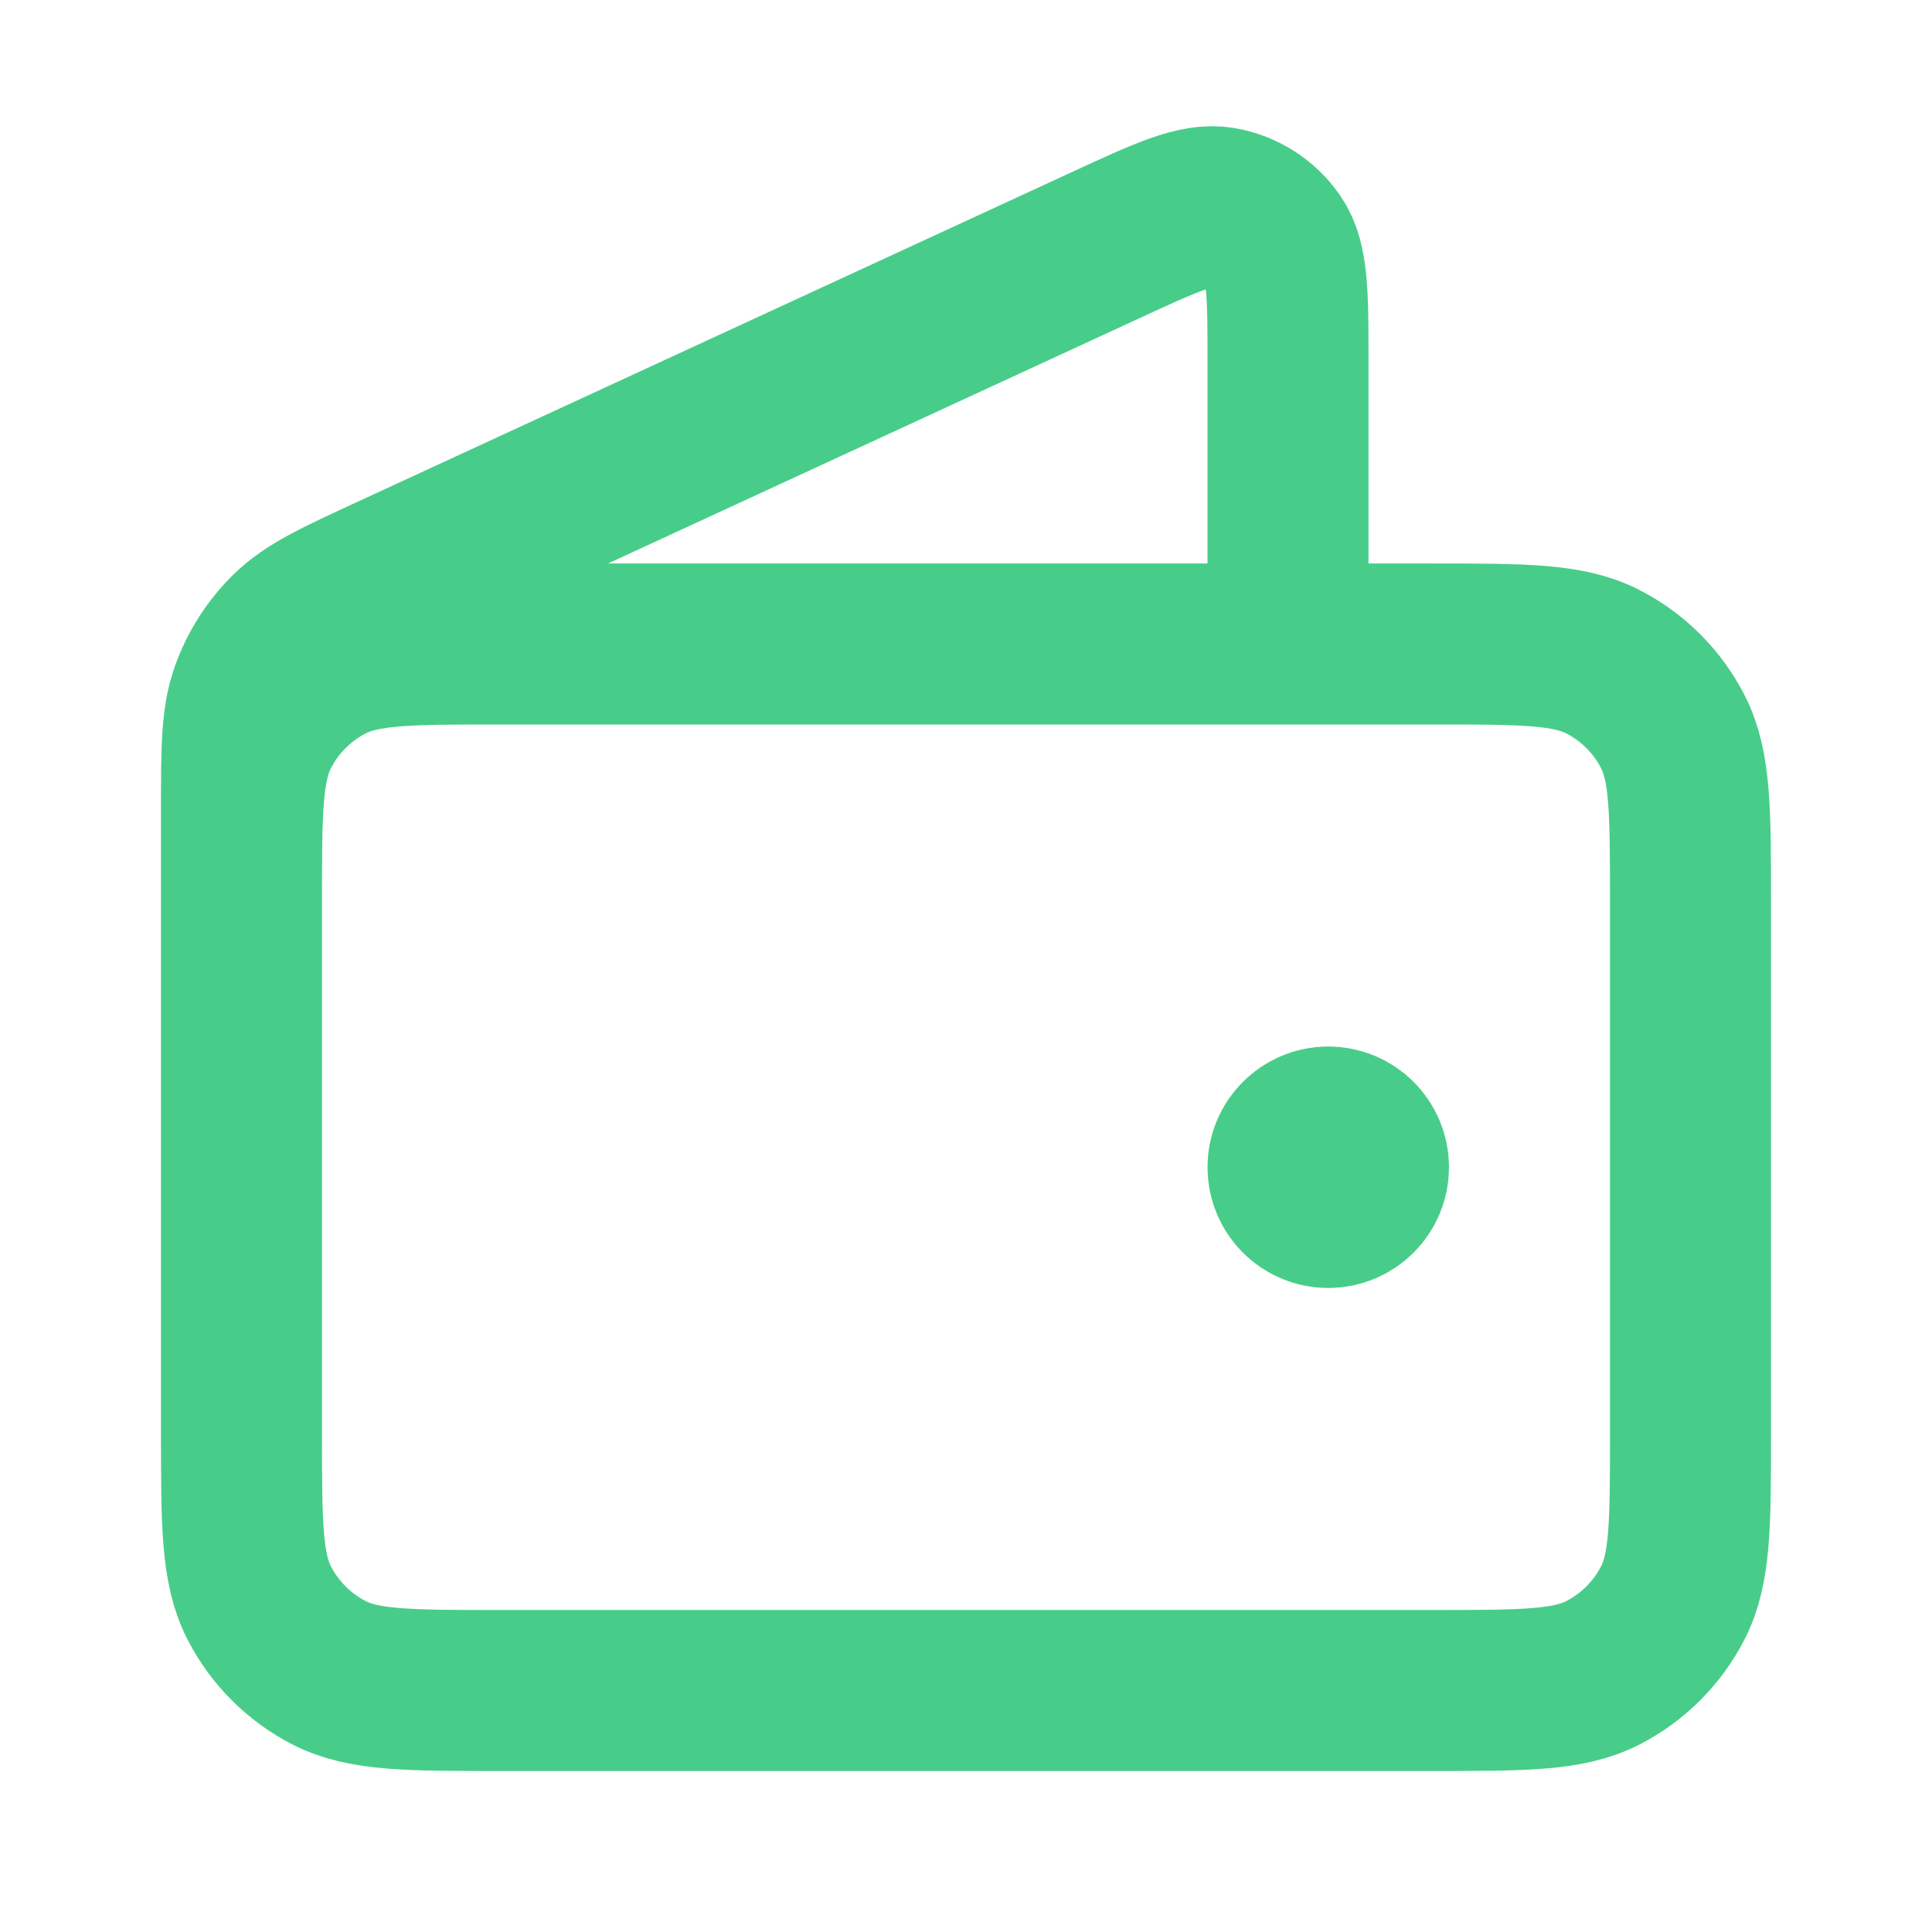
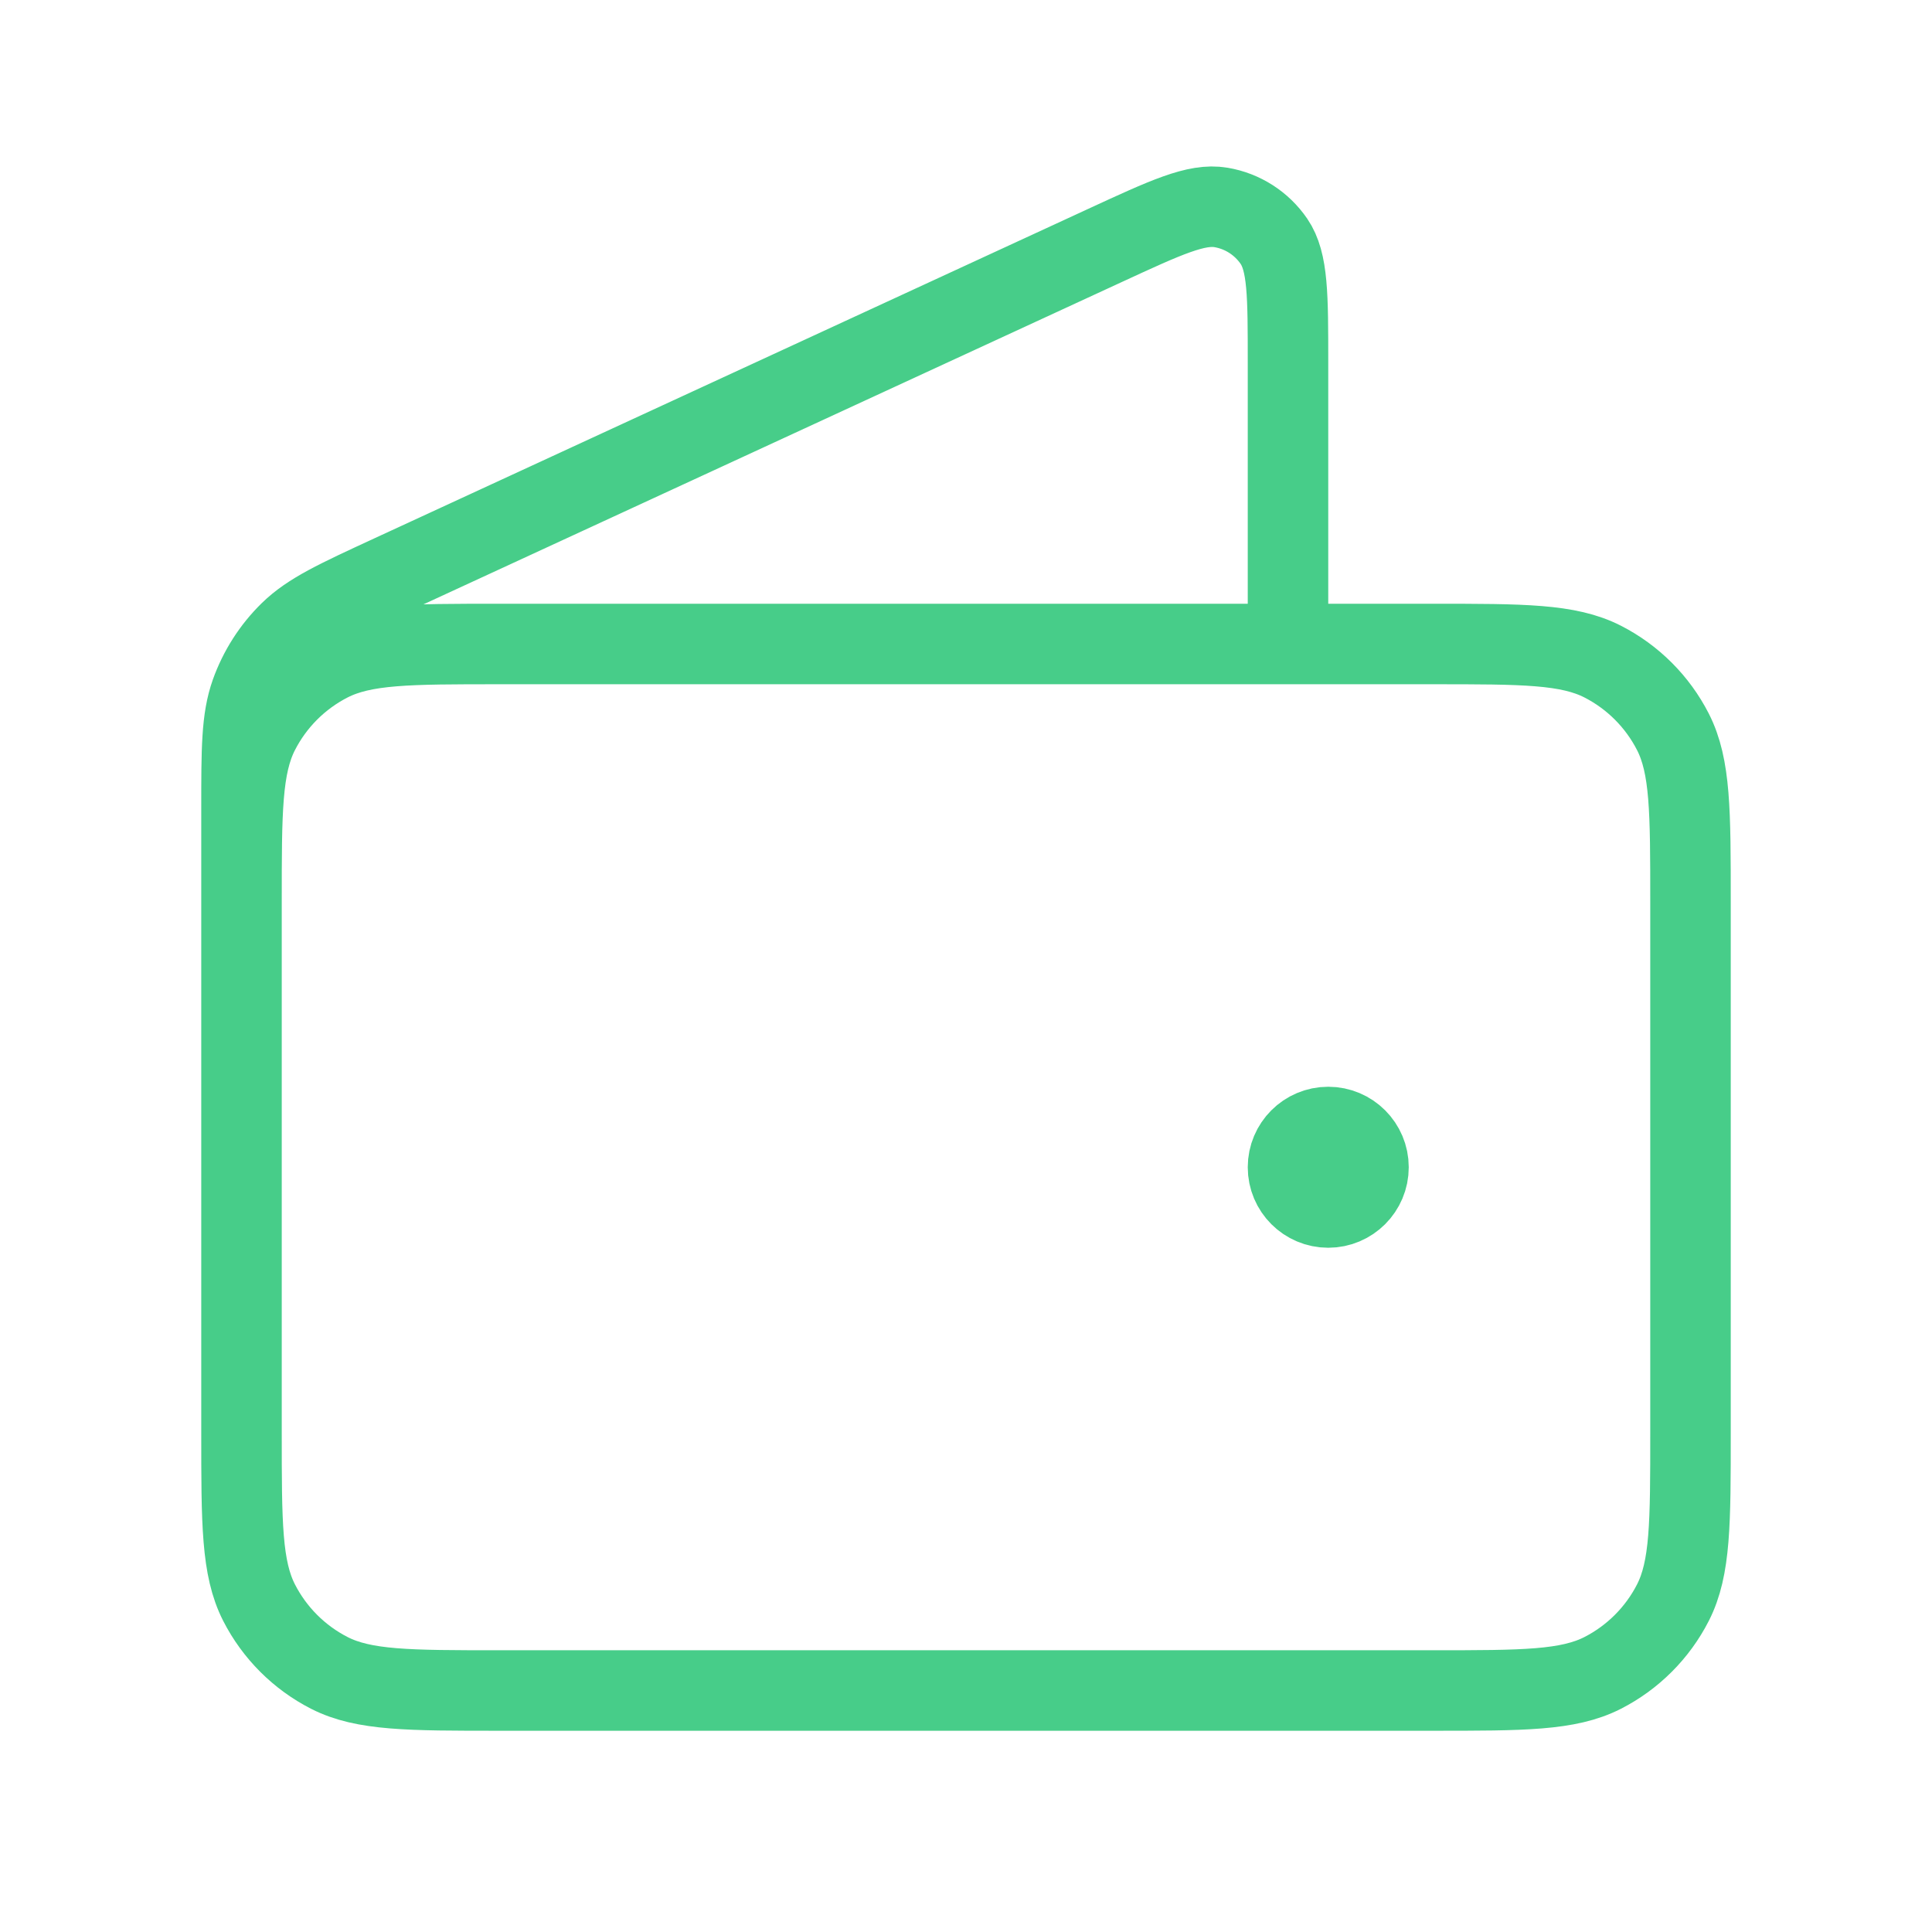
<svg xmlns="http://www.w3.org/2000/svg" width="100" height="100" viewBox="0 0 24 24" fill="none">
-   <path d="M16 8V4.5C16 3.669 16 3.253 15.825 2.997C15.672 2.774 15.435 2.622 15.168 2.577C14.862 2.525 14.485 2.699 13.729 3.048L4.859 7.142C4.186 7.453 3.849 7.608 3.602 7.849C3.384 8.062 3.218 8.322 3.115 8.61C3 8.935 3 9.306 3 10.047V15M16.5 14.5H16.51M3 11.2L3 17.8C3 18.92 3 19.48 3.218 19.908C3.41 20.284 3.716 20.59 4.092 20.782C4.52 21 5.08 21 6.2 21H17.8C18.92 21 19.48 21 19.908 20.782C20.284 20.59 20.59 20.284 20.782 19.908C21 19.48 21 18.92 21 17.8V11.2C21 10.08 21 9.52 20.782 9.092C20.59 8.716 20.284 8.41 19.908 8.218C19.48 8 18.92 8 17.8 8L6.2 8C5.08 8 4.52 8 4.092 8.218C3.716 8.41 3.41 8.716 3.218 9.092C3 9.52 3 10.08 3 11.2ZM17 14.5C17 14.776 16.776 15 16.5 15C16.224 15 16 14.776 16 14.5C16 14.224 16.224 14 16.5 14C16.776 14 17 14.224 17 14.5Z" stroke="#47cd89" stroke-width="2" stroke-linecap="round" stroke-linejoin="round" />
+   <path d="M16 8V4.5C16 3.669 16 3.253 15.825 2.997C15.672 2.774 15.435 2.622 15.168 2.577C14.862 2.525 14.485 2.699 13.729 3.048L4.859 7.142C4.186 7.453 3.849 7.608 3.602 7.849C3.384 8.062 3.218 8.322 3.115 8.61C3 8.935 3 9.306 3 10.047V15M16.5 14.5H16.51M3 11.2L3 17.8C3 18.92 3 19.48 3.218 19.908C3.41 20.284 3.716 20.59 4.092 20.782C4.52 21 5.08 21 6.2 21H17.8C18.92 21 19.48 21 19.908 20.782C20.284 20.59 20.59 20.284 20.782 19.908C21 19.48 21 18.92 21 17.8V11.2C21 10.08 21 9.52 20.782 9.092C20.59 8.716 20.284 8.41 19.908 8.218C19.48 8 18.92 8 17.8 8L6.2 8C5.08 8 4.52 8 4.092 8.218C3.716 8.41 3.41 8.716 3.218 9.092C3 9.52 3 10.08 3 11.2ZM17 14.5C17 14.776 16.776 15 16.5 15C16.224 15 16 14.776 16 14.5C16 14.224 16.224 14 16.5 14C16.776 14 17 14.224 17 14.5Z" stroke="#47cd89" stroke-width="1" stroke-linecap="round" stroke-linejoin="round" />
</svg>
